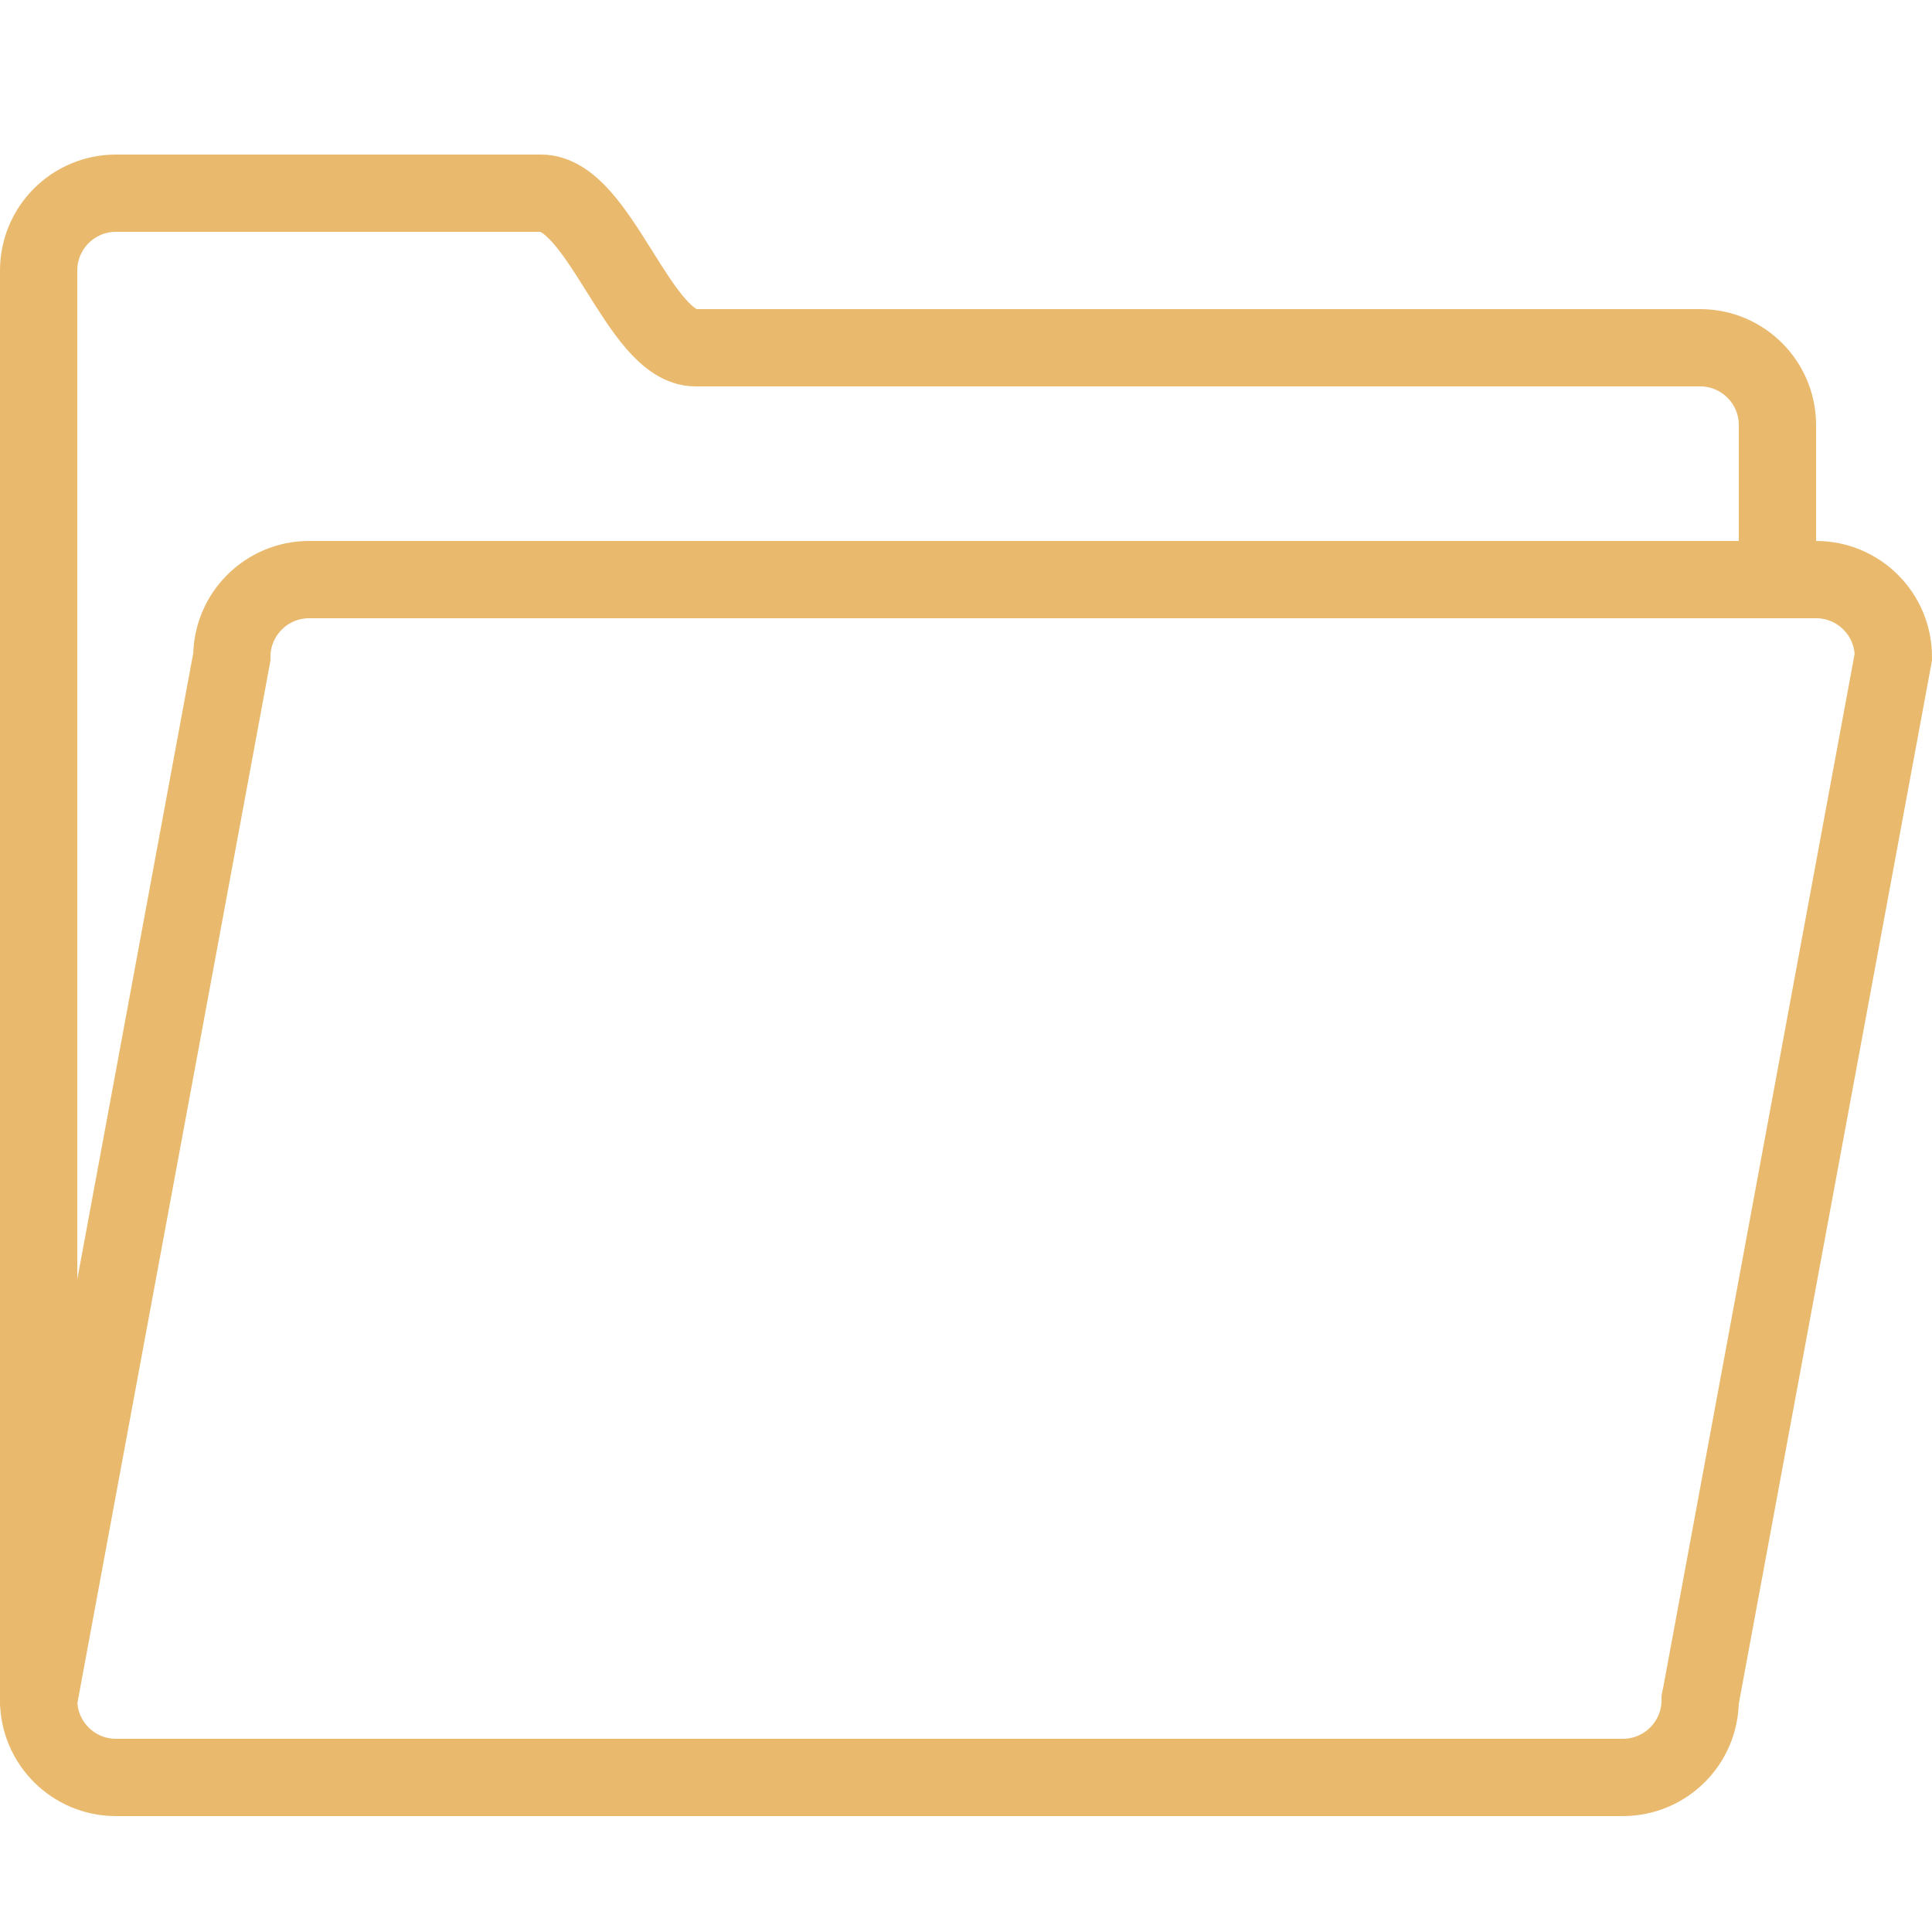
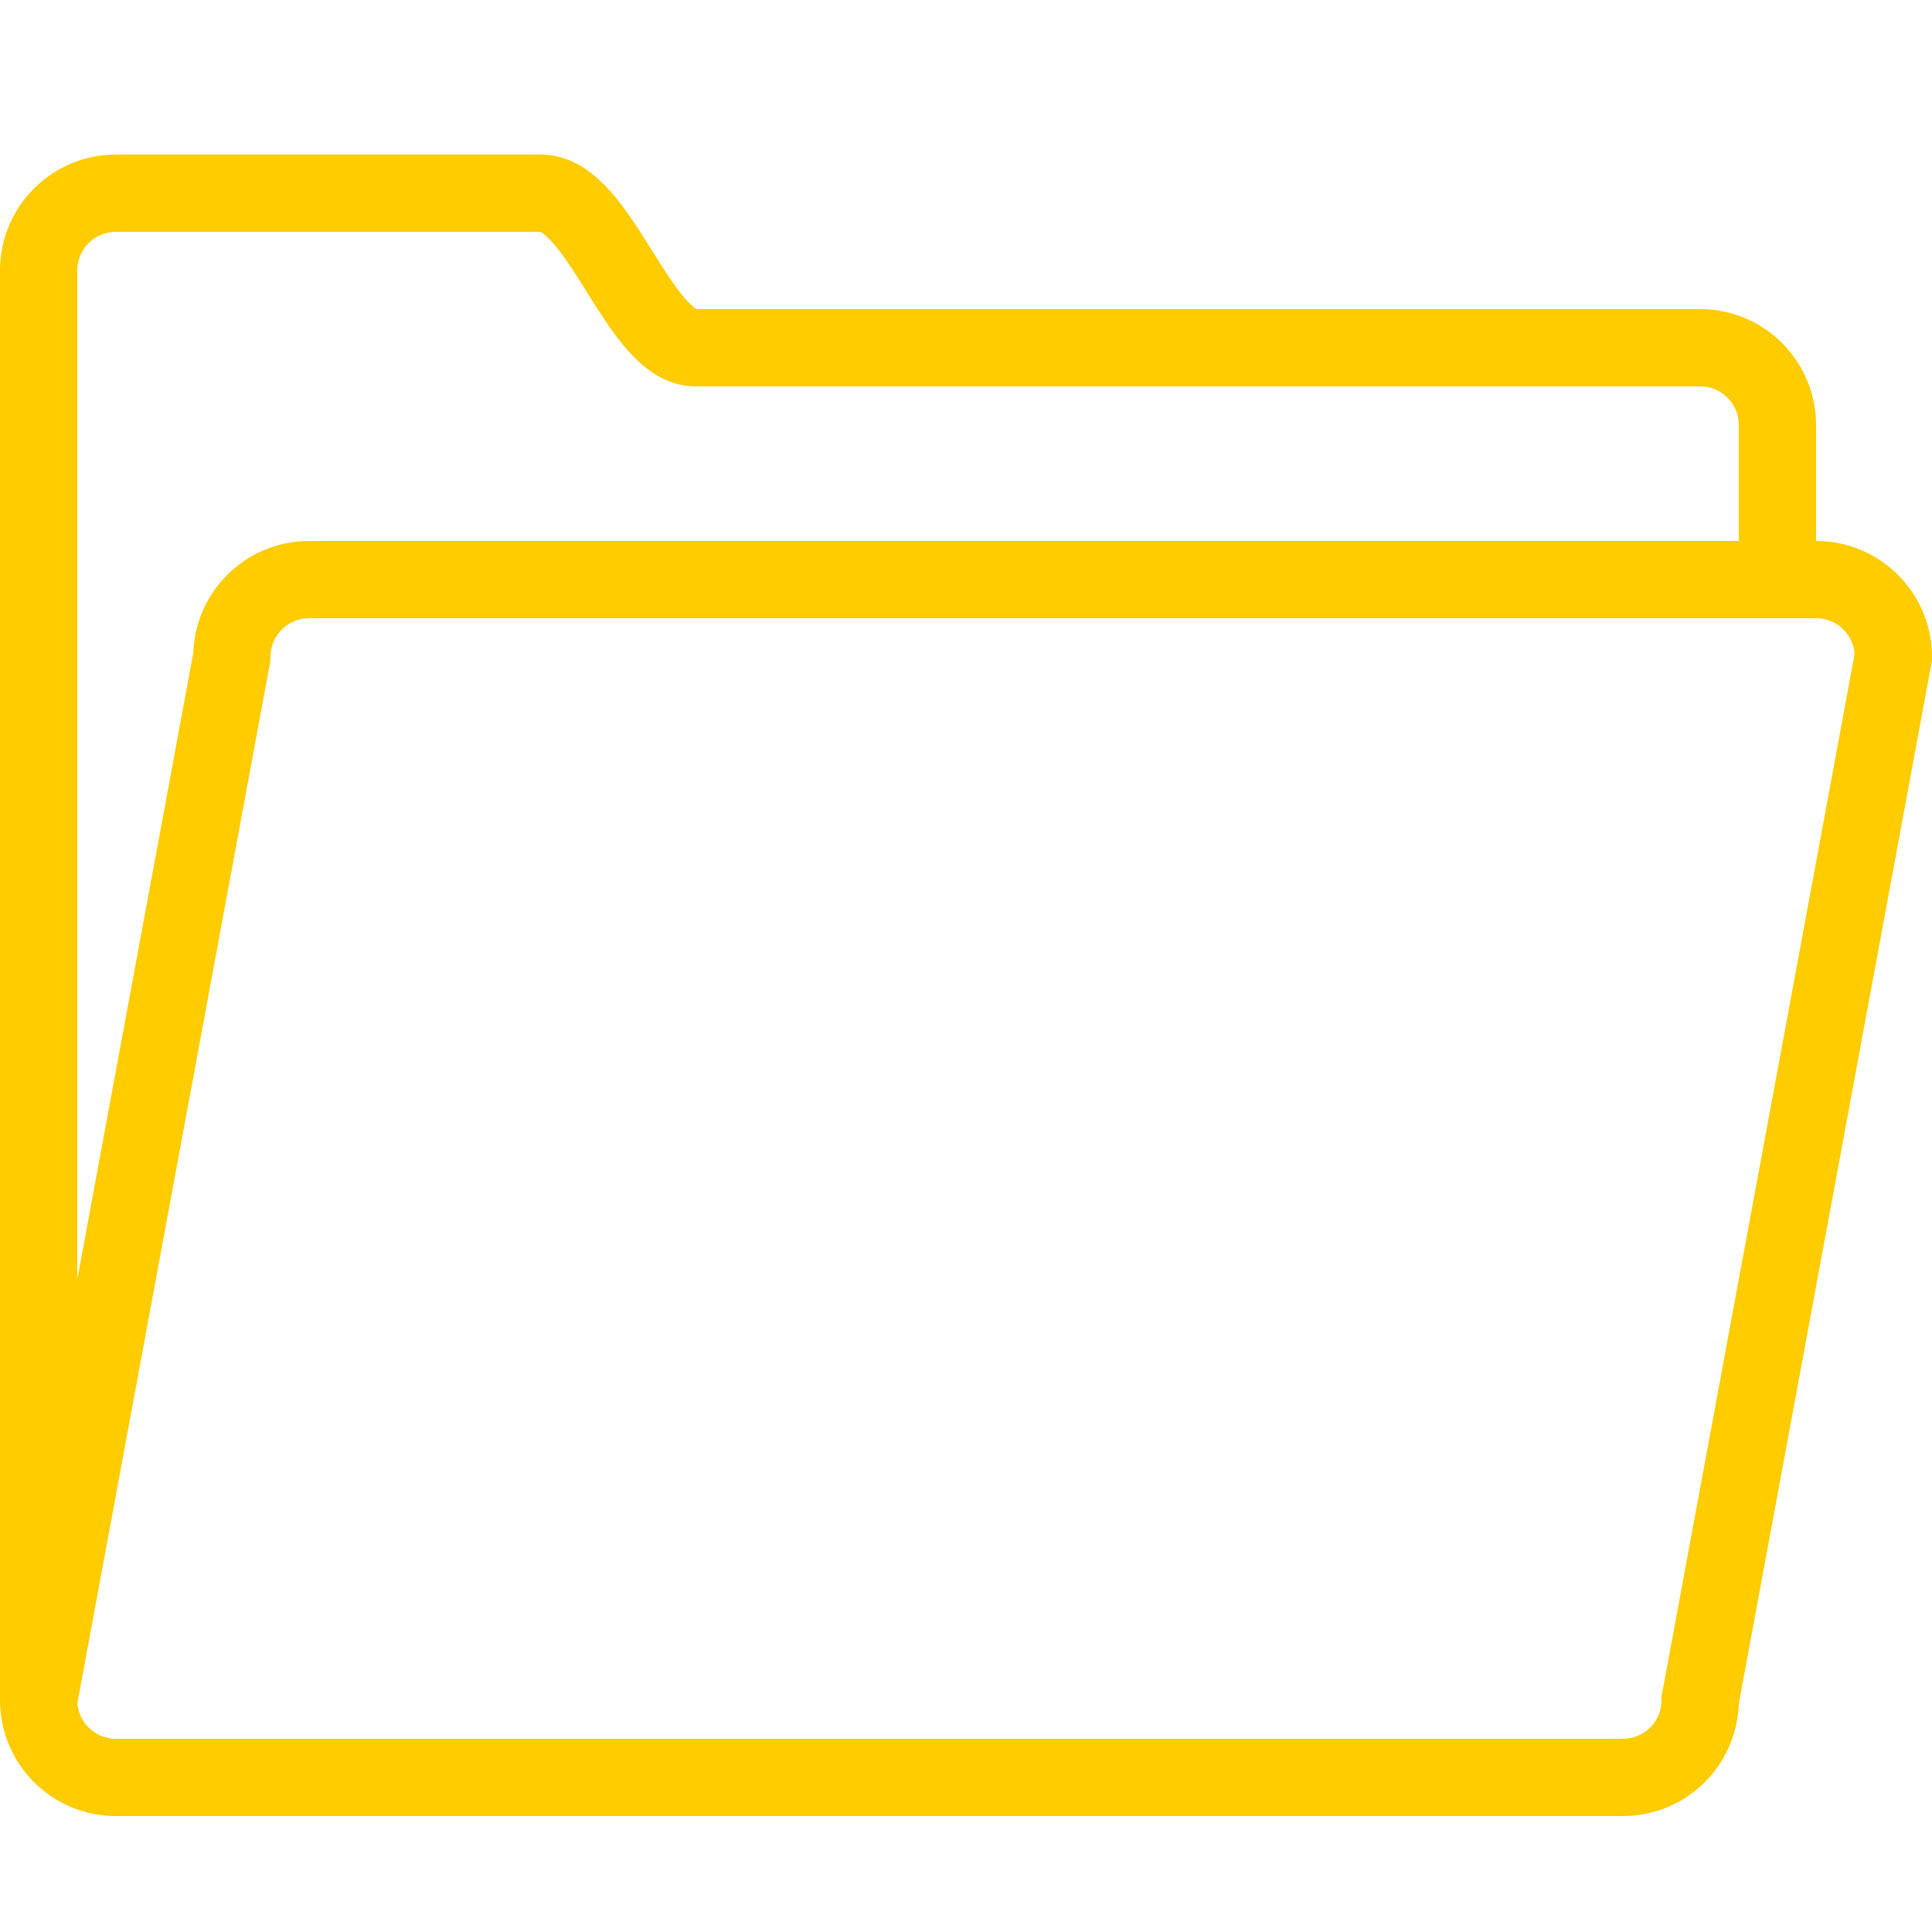
<svg xmlns="http://www.w3.org/2000/svg" xmlns:ns1="http://www.openswatchbook.org/uri/2009/osb" enable-background="new 0 0 50 50" height="50px" id="Layer_1" version="1.1" viewBox="0 0 50 50" width="50px" xml:space="preserve">
  <defs id="defs11">
    <linearGradient id="linearGradient828" ns1:paint="solid">
      <stop style="stop-color:#2271a6;stop-opacity:1;" offset="0" id="stop826" />
    </linearGradient>
  </defs>
-   <g id="g817" style="fill-opacity:1;stroke:#e9b96e;stroke-opacity:1">
-     <path style="fill-opacity:1;stroke:#e9b96e;stroke-opacity:1" id="path4" stroke-width="2" stroke-miterlimit="10" stroke-linecap="round" stroke="#000000" fill="none" d="M46,15v-4  c0-1.104-0.896-2-2-2c0,0-24.648,0-26,0c-1.469,0-2.484-4-4-4H3C1.896,5,1,5.896,1,7v4v29v4c0,1.104,0.896,2,2,2h39  c1.104,0,2-0.896,2-2" />
-     <path style="fill-opacity:1;stroke:#e9b96e;stroke-opacity:1" id="path6" stroke-width="2" stroke-miterlimit="10" stroke-linecap="round" stroke="#000000" fill="none" d="M1,44l5-27  c0-1.104,0.896-2,2-2h39c1.104,0,2,0.896,2,2l-5,27" />
+   <g id="g817" style="fill-opacity:1;stroke:#ffcc00;stroke-opacity:1">
+     <path style="fill-opacity:1;stroke:#ffcc00;stroke-opacity:1" id="path4" stroke-width="2" stroke-miterlimit="10" stroke-linecap="round" stroke="#000000" fill="none" d="M46,15v-4  c0-1.104-0.896-2-2-2c0,0-24.648,0-26,0c-1.469,0-2.484-4-4-4H3C1.896,5,1,5.896,1,7v4v29v4c0,1.104,0.896,2,2,2h39  c1.104,0,2-0.896,2-2" />
+     <path style="fill-opacity:1;stroke:#ffcc00;stroke-opacity:1" id="path6" stroke-width="2" stroke-miterlimit="10" stroke-linecap="round" stroke="#000000" fill="none" d="M1,44l5-27  c0-1.104,0.896-2,2-2h39c1.104,0,2,0.896,2,2l-5,27" />
  </g>
</svg>
